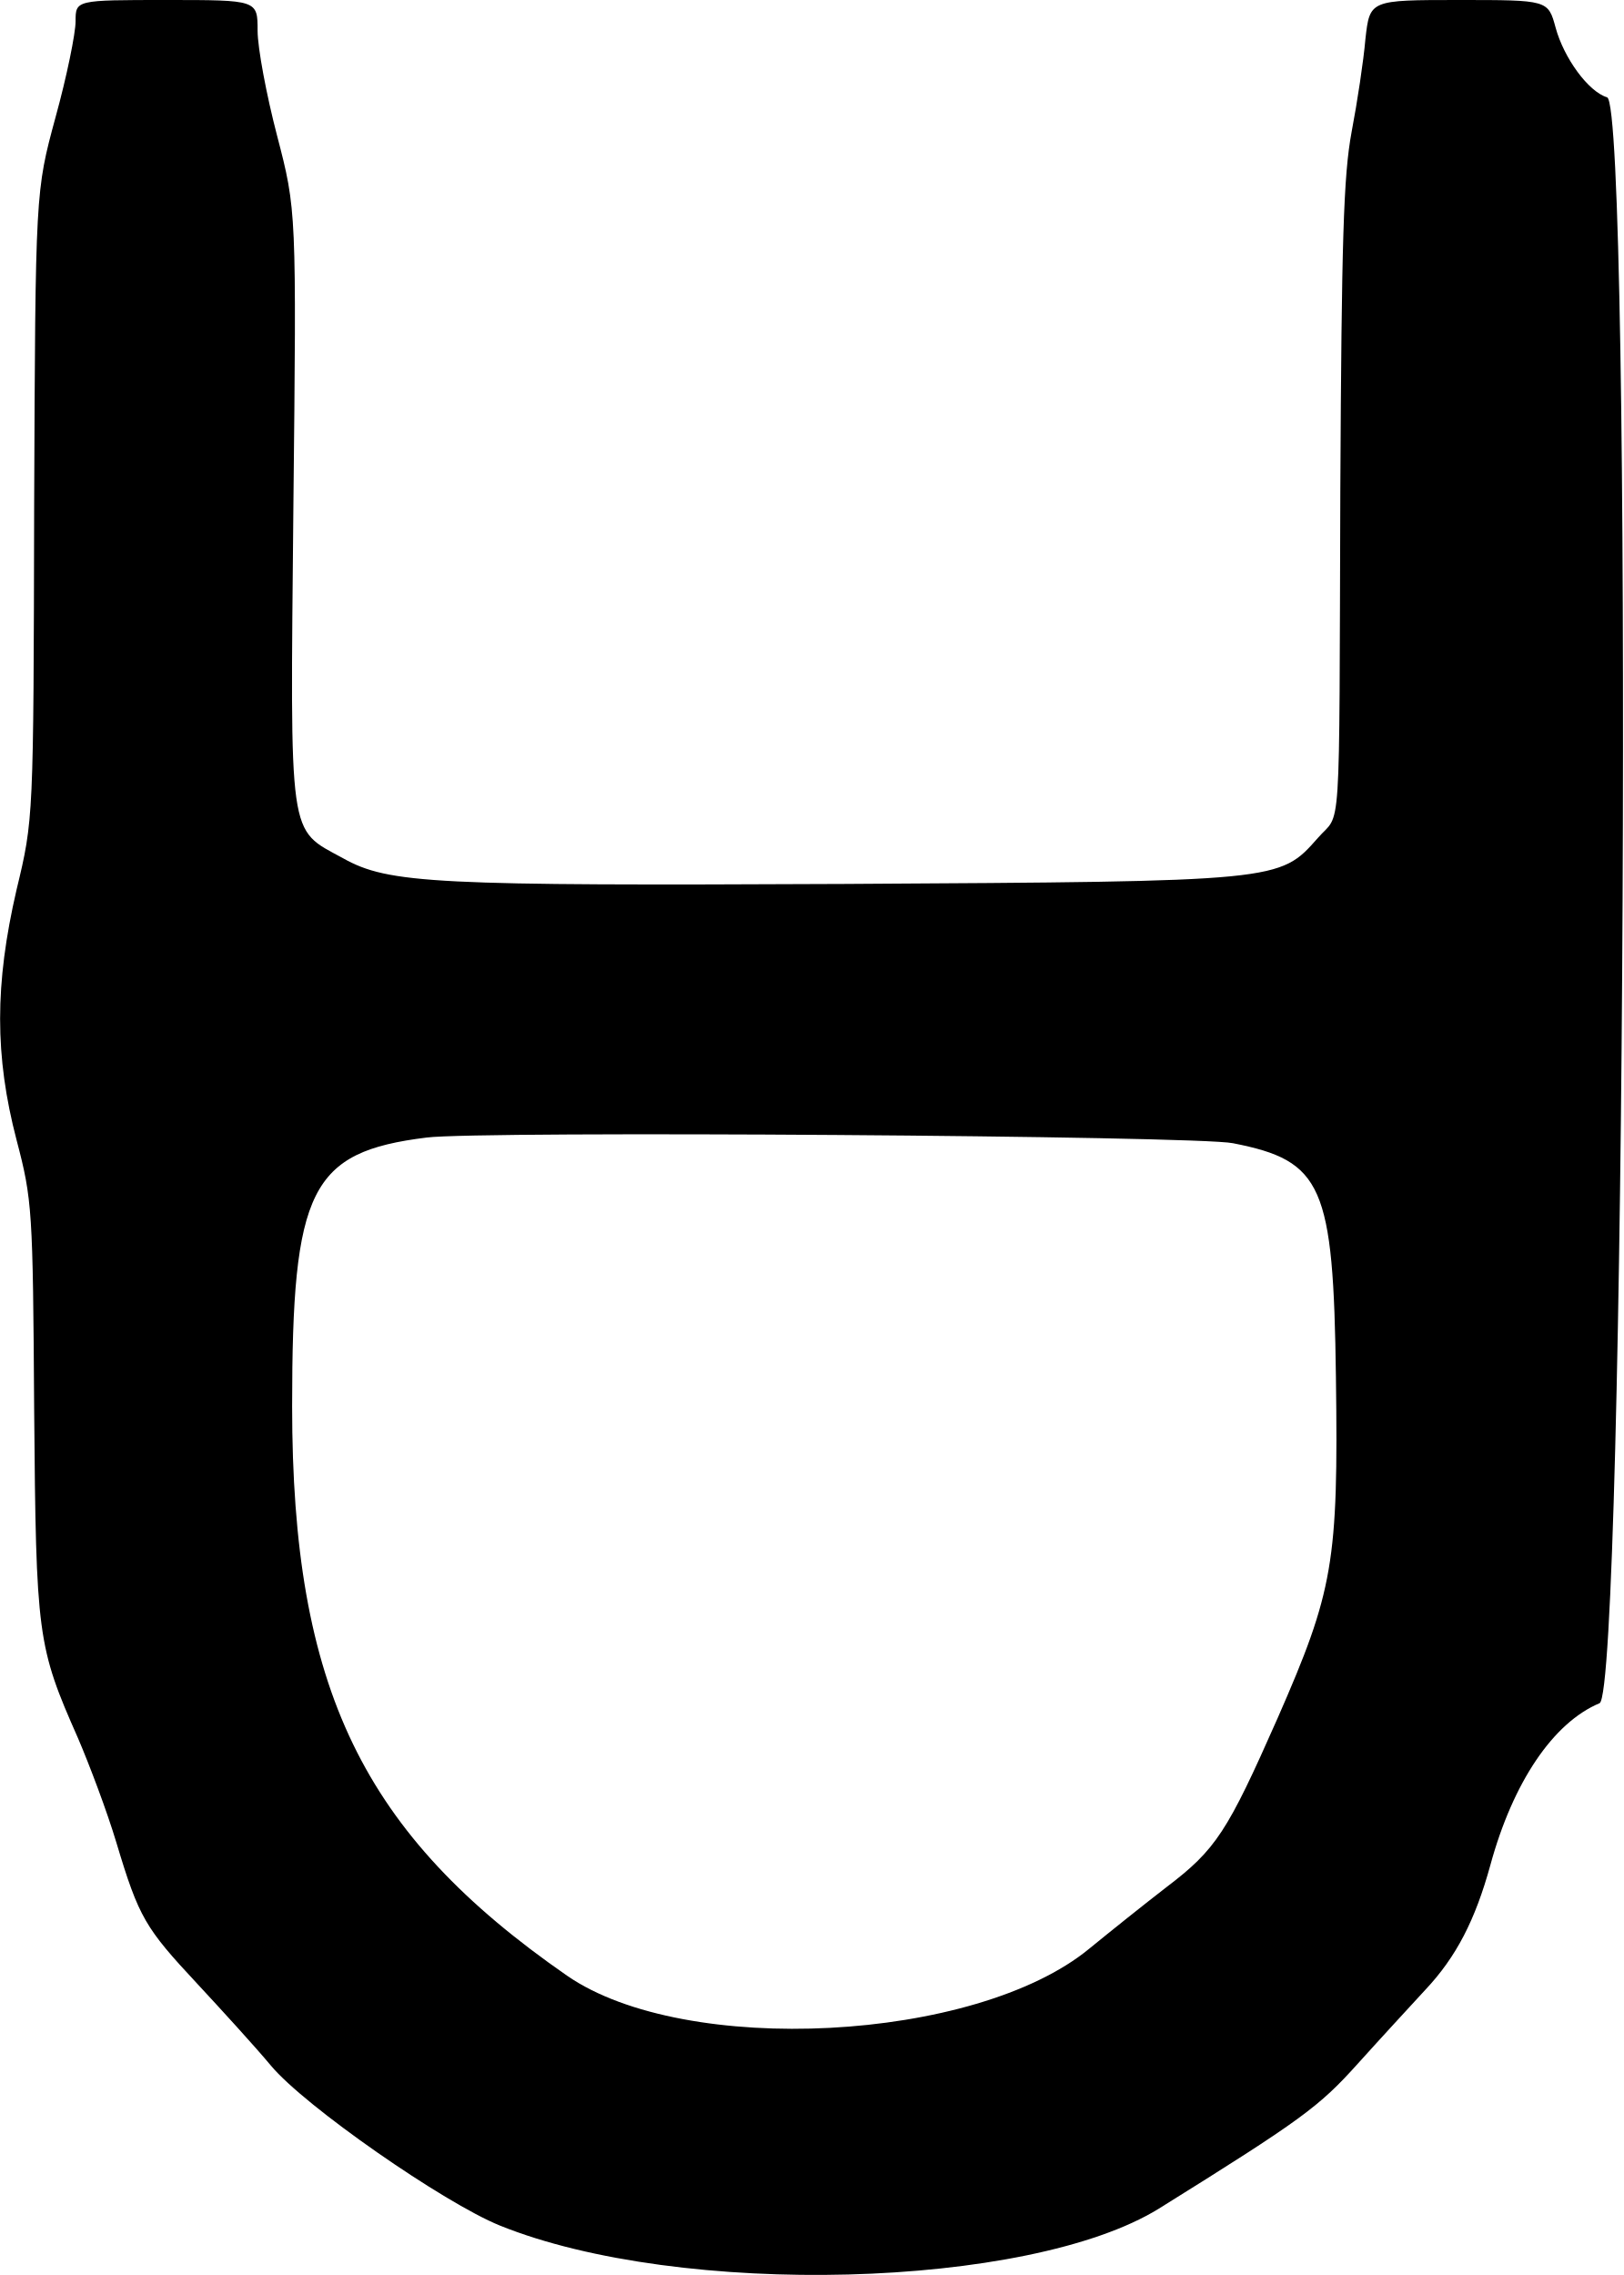
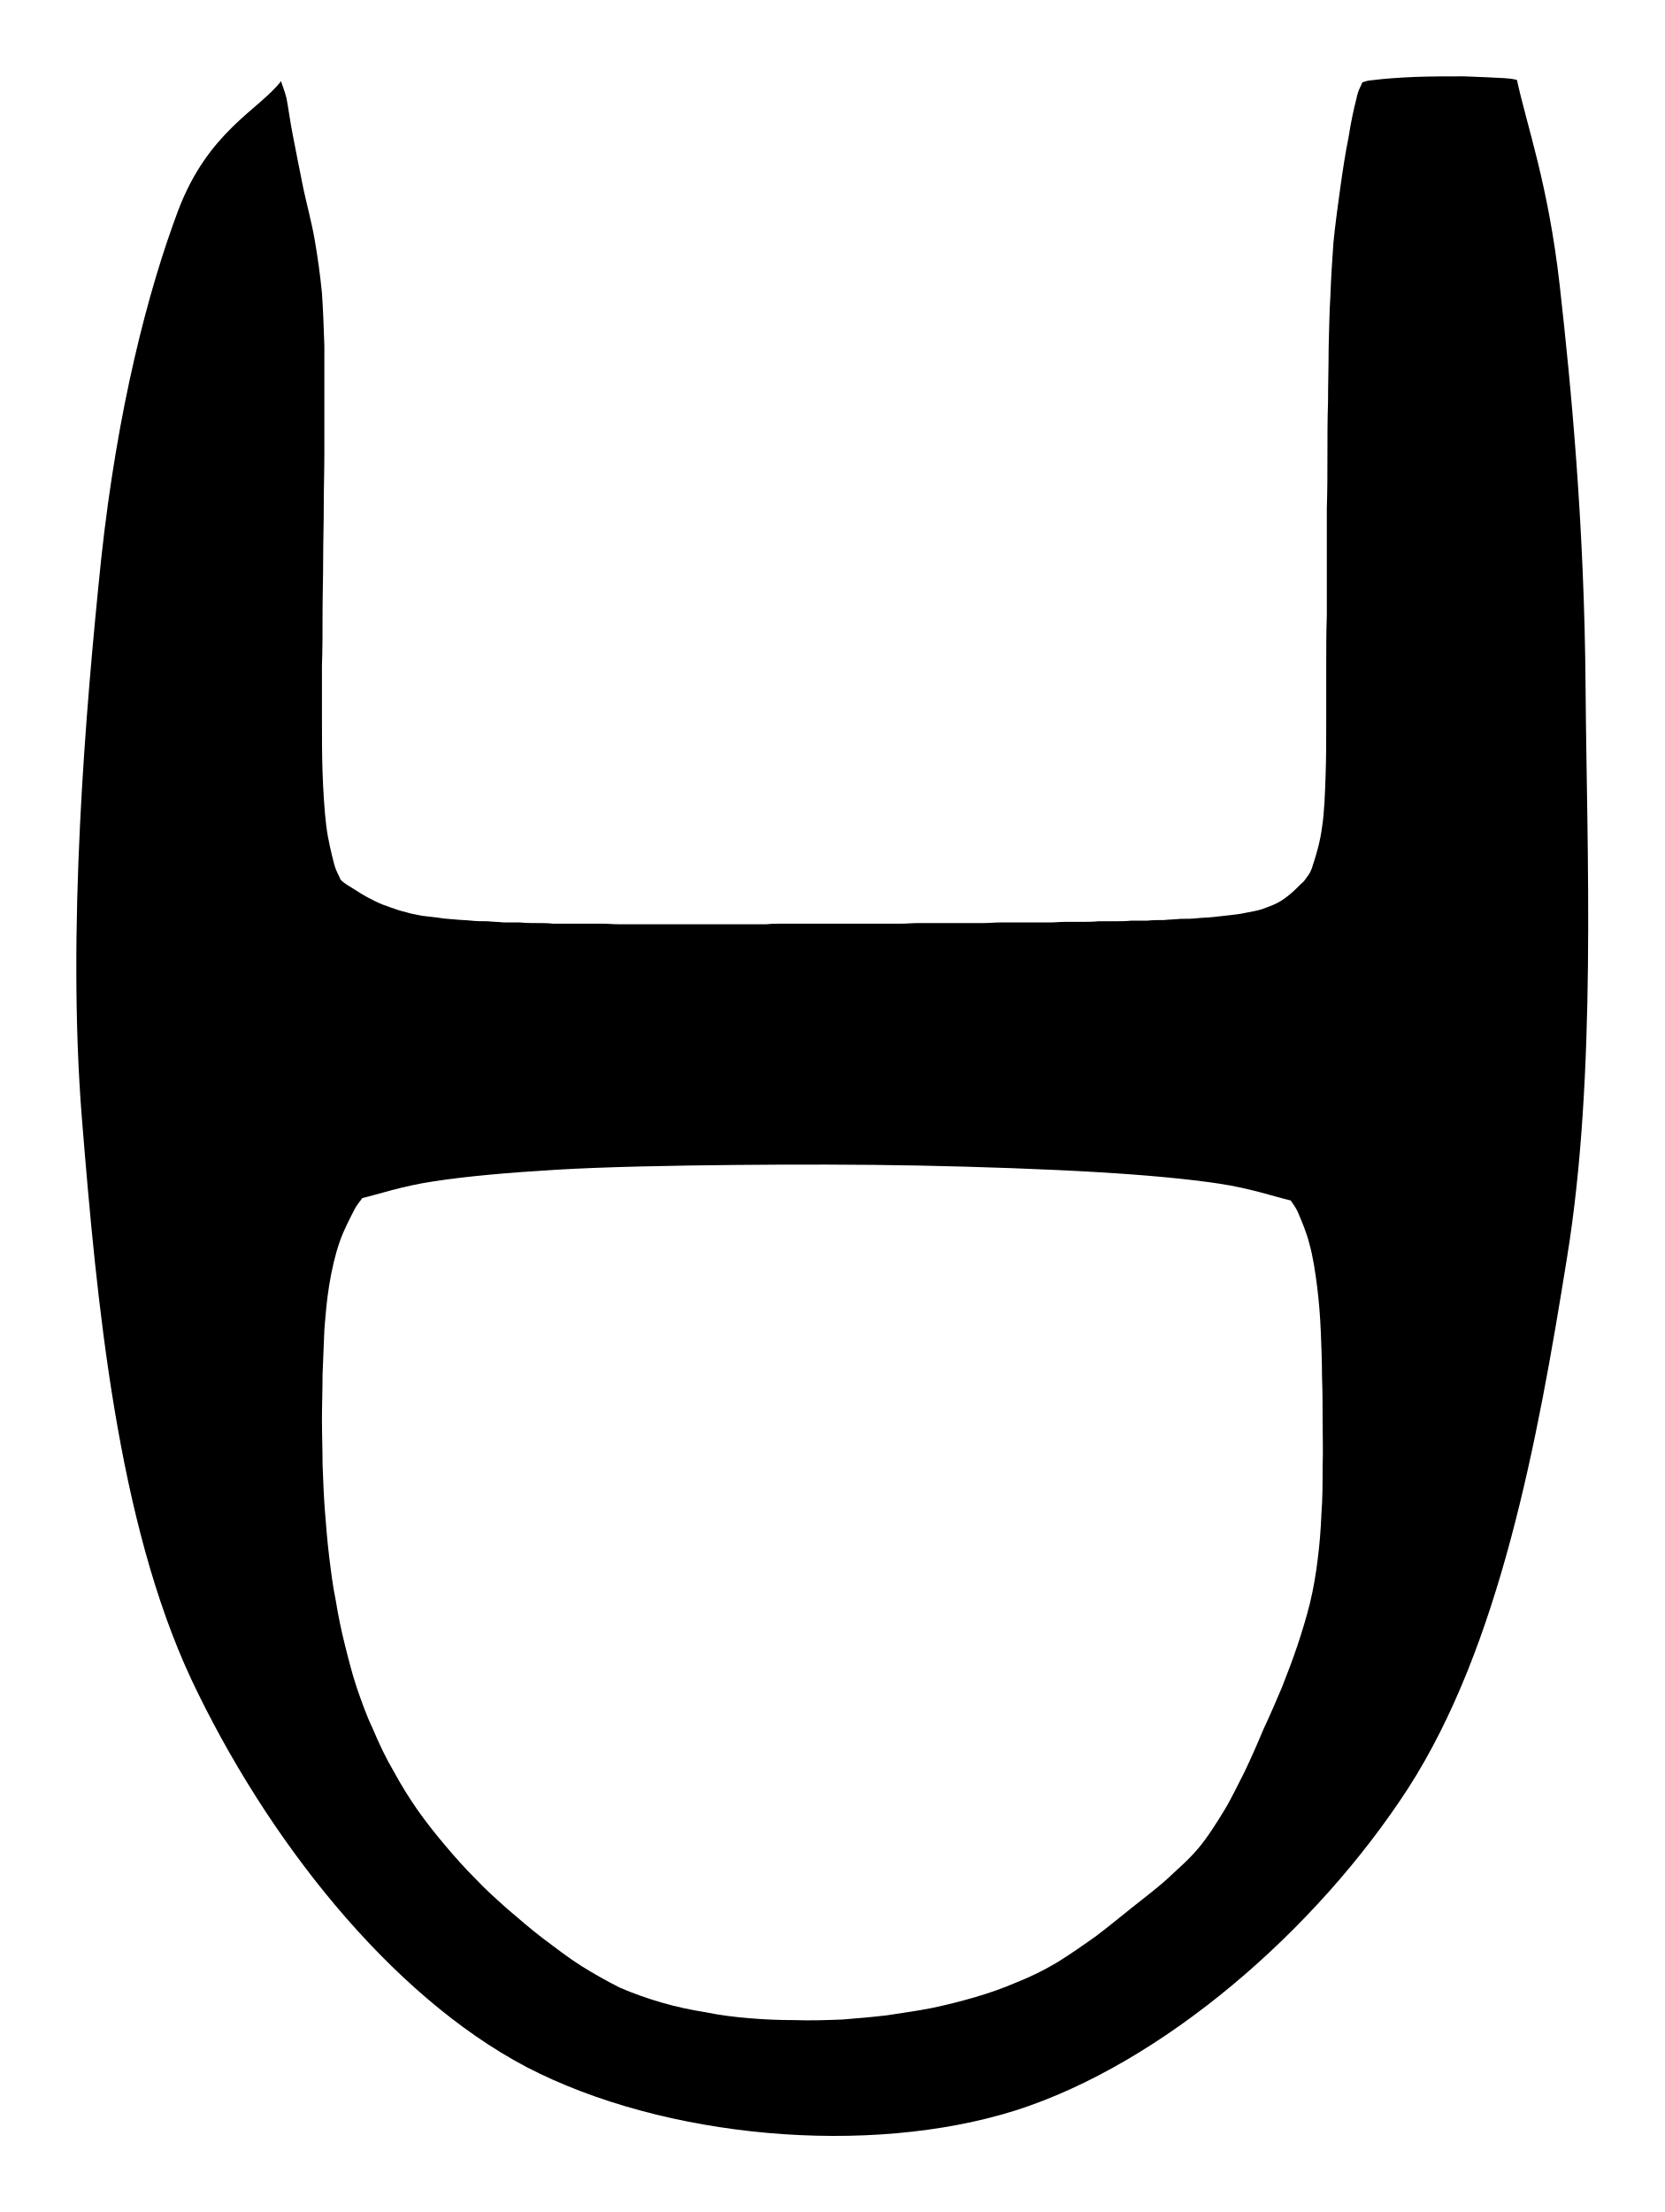
- <svg xmlns="http://www.w3.org/2000/svg" viewBox="0 0 258.596 362.378">
-   <g transform="translate(-21.9582,380) scale(0.1,-0.1)" fill="#000000" stroke="none">
-     <path d="M340 3766 c0 -19 -14 -88 -32 -153 -32 -118 -32 -118 -34 -618 -1 -500 -1 -500 -28 -612 -35 -151 -35 -265 0 -399 25 -95 26 -111 28 -429 3 -362 5 -377 70 -524 18 -42 46 -116 61 -166 36 -120 46 -136 129 -225 39 -42 92 -100 117 -130 54 -65 276 -219 365 -255 287 -116 843 -101 1050 27 228 142 255 162 317 231 36 40 84 92 107 117 50 53 80 112 104 199 36 132 100 227 174 258 41 17 53 2545 12 2558 -30 9 -69 63 -82 111 -12 44 -12 44 -154 44 -142 0 -142 0 -149 -62 -3 -35 -13 -101 -22 -148 -13 -70 -16 -173 -18 -570 -2 -575 2 -511 -36 -555 -61 -69 -59 -69 -753 -73 -654 -3 -727 0 -800 41 -88 48 -84 23 -79 559 5 473 5 473 -26 592 -17 65 -31 140 -31 167 0 49 0 49 -145 49 -145 0 -145 0 -145 -34z m1844 -1787 c143 -28 160 -67 164 -373 4 -295 -4 -340 -93 -543 -80 -181 -98 -209 -177 -269 -35 -27 -90 -71 -123 -98 -181 -149 -644 -173 -832 -43 -326 226 -438 457 -438 907 0 346 29 405 214 428 84 11 1229 3 1285 -9z" />
+ <svg xmlns="http://www.w3.org/2000/svg" viewBox="0 0 276.61 367.572">
+   <g transform="translate(-14.99378,392.6857) scale(0.1,-0.1)" fill="#000000" stroke="none" fill-rule="evenodd">
+     <path d="M 2671 3794 C 2666 3795 2665 3796 2650 3797 C 2635 3798 2608 3799 2583 3800 C 2558 3800 2526 3800 2501 3799 C 2476 3798 2449 3796 2434 3794 C 2420 3793 2418 3791 2414 3790 C 2412 3784 2407 3778 2404 3762 C 2400 3747 2395 3724 2391 3698 C 2386 3674 2381 3641 2377 3612 C 2373 3583 2369 3554 2366 3524 C 2364 3495 2362 3466 2361 3436 C 2359 3407 2359 3377 2358 3348 C 2358 3318 2357 3288 2357 3259 C 2356 3230 2356 3200 2356 3170 C 2356 3141 2356 3111 2355 3082 C 2355 3052 2355 3023 2355 2993 C 2355 2964 2355 2934 2355 2905 C 2354 2875 2354 2846 2354 2816 C 2354 2786 2354 2757 2354 2727 C 2354 2698 2354 2668 2353 2639 C 2352 2610 2351 2577 2347 2552 C 2344 2528 2337 2505 2332 2490 C 2328 2475 2322 2470 2318 2464 C 2317 2462 2314 2460 2310 2456 C 2306 2452 2300 2446 2294 2441 C 2288 2436 2280 2430 2272 2426 C 2264 2422 2255 2419 2247 2416 C 2238 2413 2229 2412 2220 2410 C 2211 2408 2202 2407 2193 2406 C 2184 2405 2175 2404 2166 2403 C 2157 2402 2148 2402 2139 2401 C 2130 2400 2121 2400 2112 2400 C 2103 2399 2094 2399 2084 2398 C 2075 2398 2066 2398 2057 2397 C 2048 2397 2039 2397 2030 2397 C 2021 2396 2012 2396 2003 2396 C 1994 2396 1985 2396 1976 2396 C 1966 2395 1957 2395 1948 2395 C 1939 2395 1930 2395 1921 2395 C 1912 2395 1903 2394 1894 2394 C 1885 2394 1876 2394 1866 2394 C 1857 2394 1848 2394 1839 2394 C 1830 2394 1821 2394 1812 2394 C 1803 2394 1794 2393 1785 2393 C 1776 2393 1766 2393 1757 2393 C 1748 2393 1739 2393 1730 2393 C 1721 2393 1712 2393 1703 2393 C 1694 2393 1685 2393 1676 2393 C 1666 2393 1658 2392 1648 2392 C 1639 2392 1630 2392 1621 2392 C 1612 2392 1603 2392 1594 2392 C 1585 2392 1576 2392 1567 2392 C 1558 2392 1550 2392 1539 2392 C 1529 2392 1516 2392 1505 2392 C 1495 2392 1487 2392 1478 2392 C 1469 2392 1460 2392 1451 2392 C 1442 2392 1432 2392 1424 2391 C 1414 2391 1405 2391 1396 2391 C 1387 2391 1378 2391 1369 2391 C 1360 2391 1351 2391 1342 2391 C 1333 2391 1324 2391 1314 2391 C 1305 2391 1296 2391 1287 2391 C 1278 2391 1269 2391 1260 2391 C 1251 2391 1242 2391 1233 2391 C 1224 2391 1214 2391 1205 2391 C 1196 2391 1187 2391 1178 2391 C 1169 2391 1160 2392 1151 2392 C 1142 2392 1133 2392 1124 2392 C 1114 2392 1105 2392 1096 2392 C 1087 2392 1078 2392 1069 2392 C 1060 2393 1051 2393 1042 2393 C 1033 2393 1024 2393 1014 2394 C 1006 2394 996 2394 987 2394 C 978 2395 969 2395 960 2396 C 951 2396 942 2396 933 2397 C 924 2398 915 2398 906 2399 C 897 2400 888 2400 878 2402 C 870 2403 860 2404 852 2405 C 843 2407 834 2408 825 2411 C 816 2413 807 2416 799 2419 C 790 2422 782 2425 774 2429 C 766 2433 758 2437 750 2442 C 742 2447 731 2454 726 2457 C 720 2461 718 2463 716 2465 C 714 2471 709 2477 705 2492 C 701 2508 695 2531 692 2556 C 689 2581 687 2614 686 2643 C 685 2672 685 2702 685 2732 C 685 2761 685 2791 685 2820 C 686 2850 686 2879 686 2909 C 686 2938 687 2968 687 2997 C 687 3027 688 3056 688 3086 C 688 3116 689 3145 689 3175 C 689 3204 689 3234 689 3263 C 689 3293 689 3322 689 3352 C 688 3381 687 3411 685 3440 C 682 3470 678 3499 673 3528 C 668 3557 660 3586 654 3614 C 648 3643 642 3675 637 3700 C 632 3725 629 3749 626 3764 C 622 3779 619 3785 617 3792 C 580 3744 496 3709 446 3577 C 396 3444 345 3248 318 2997 C 292 2746 261 2380 286 2069 C 311 1759 345 1399 468 1136 C 592 873 797 612 1025 492 C 1254 373 1594 343 1838 420 C 2082 498 2337 719 2490 955 C 2642 1191 2705 1530 2754 1836 C 2804 2141 2787 2516 2785 2786 C 2783 3055 2761 3284 2742 3453 C 2723 3621 2687 3719 2671 3794 Z M 2295 1932 C 2298 1927 2303 1922 2308 1910 C 2313 1898 2321 1880 2326 1860 C 2332 1839 2336 1812 2339 1788 C 2342 1764 2344 1738 2345 1714 C 2346 1689 2347 1664 2347 1639 C 2348 1614 2348 1589 2348 1564 C 2348 1540 2349 1515 2348 1490 C 2348 1464 2348 1436 2346 1411 C 2345 1385 2343 1361 2340 1337 C 2337 1312 2333 1288 2327 1263 C 2321 1239 2314 1216 2306 1192 C 2298 1168 2289 1145 2280 1122 C 2270 1099 2261 1077 2250 1054 C 2240 1030 2229 1005 2218 982 C 2206 959 2196 937 2183 916 C 2170 895 2157 874 2141 855 C 2125 836 2106 820 2088 803 C 2070 787 2050 772 2030 756 C 2011 741 1992 725 1972 710 C 1951 695 1928 679 1907 666 C 1885 653 1863 642 1840 633 C 1817 623 1794 615 1770 608 C 1746 601 1722 595 1698 590 C 1673 585 1649 582 1624 578 C 1599 575 1575 573 1550 571 C 1524 570 1496 569 1471 570 C 1445 570 1421 571 1397 573 C 1372 575 1347 578 1323 583 C 1298 587 1274 592 1250 599 C 1226 606 1203 614 1180 624 C 1158 635 1137 647 1116 660 C 1094 674 1072 691 1052 706 C 1031 722 1013 738 994 754 C 976 770 957 787 940 805 C 922 823 906 841 890 860 C 874 879 858 899 844 919 C 830 939 817 960 805 982 C 792 1004 780 1029 770 1053 C 759 1076 751 1099 743 1122 C 735 1146 729 1170 723 1194 C 717 1218 712 1242 708 1267 C 703 1291 700 1316 697 1340 C 694 1365 692 1389 690 1415 C 688 1440 687 1468 686 1494 C 686 1519 685 1543 685 1568 C 685 1593 686 1618 686 1643 C 687 1668 688 1693 689 1717 C 691 1742 693 1767 697 1791 C 701 1816 707 1842 714 1862 C 721 1883 732 1903 738 1915 C 744 1927 749 1931 752 1936 C 778 1942 818 1956 872 1964 C 925 1972 990 1978 1073 1983 C 1156 1988 1268 1990 1369 1991 C 1470 1992 1578 1992 1679 1990 C 1780 1988 1892 1984 1975 1979 C 2058 1974 2122 1968 2176 1960 C 2229 1952 2269 1938 2295 1932 Z" />
  </g>
</svg>
